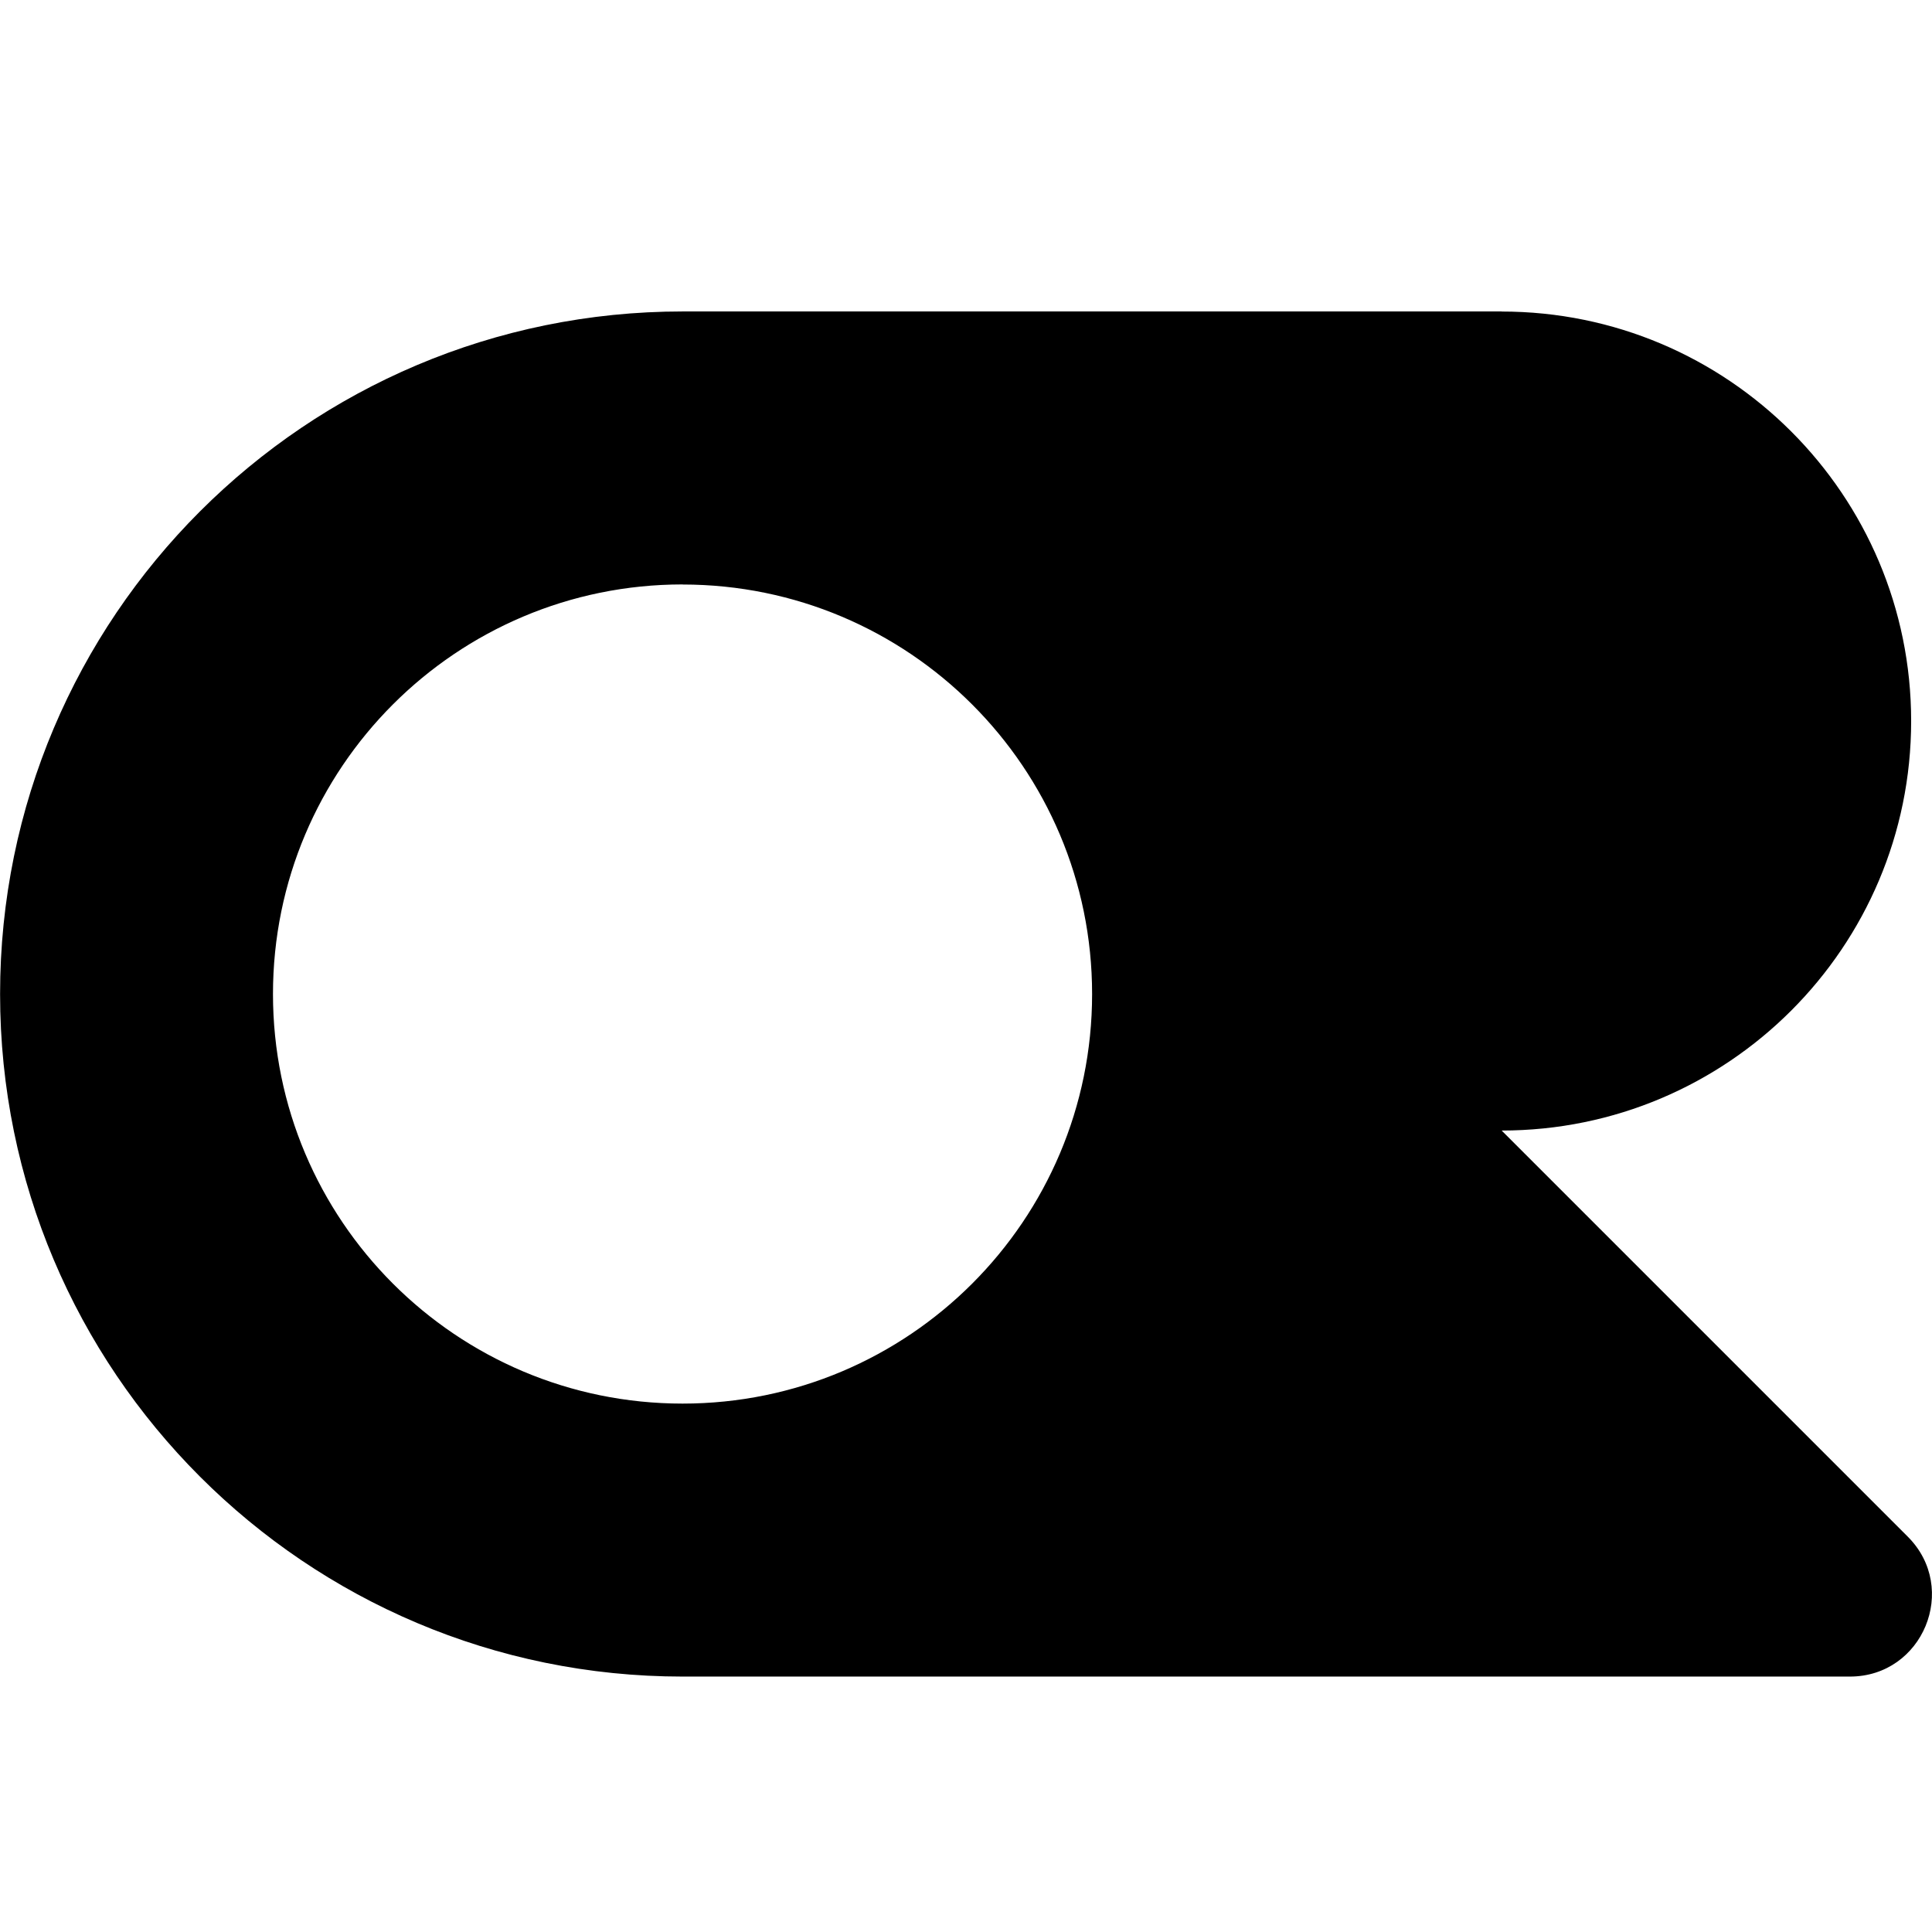
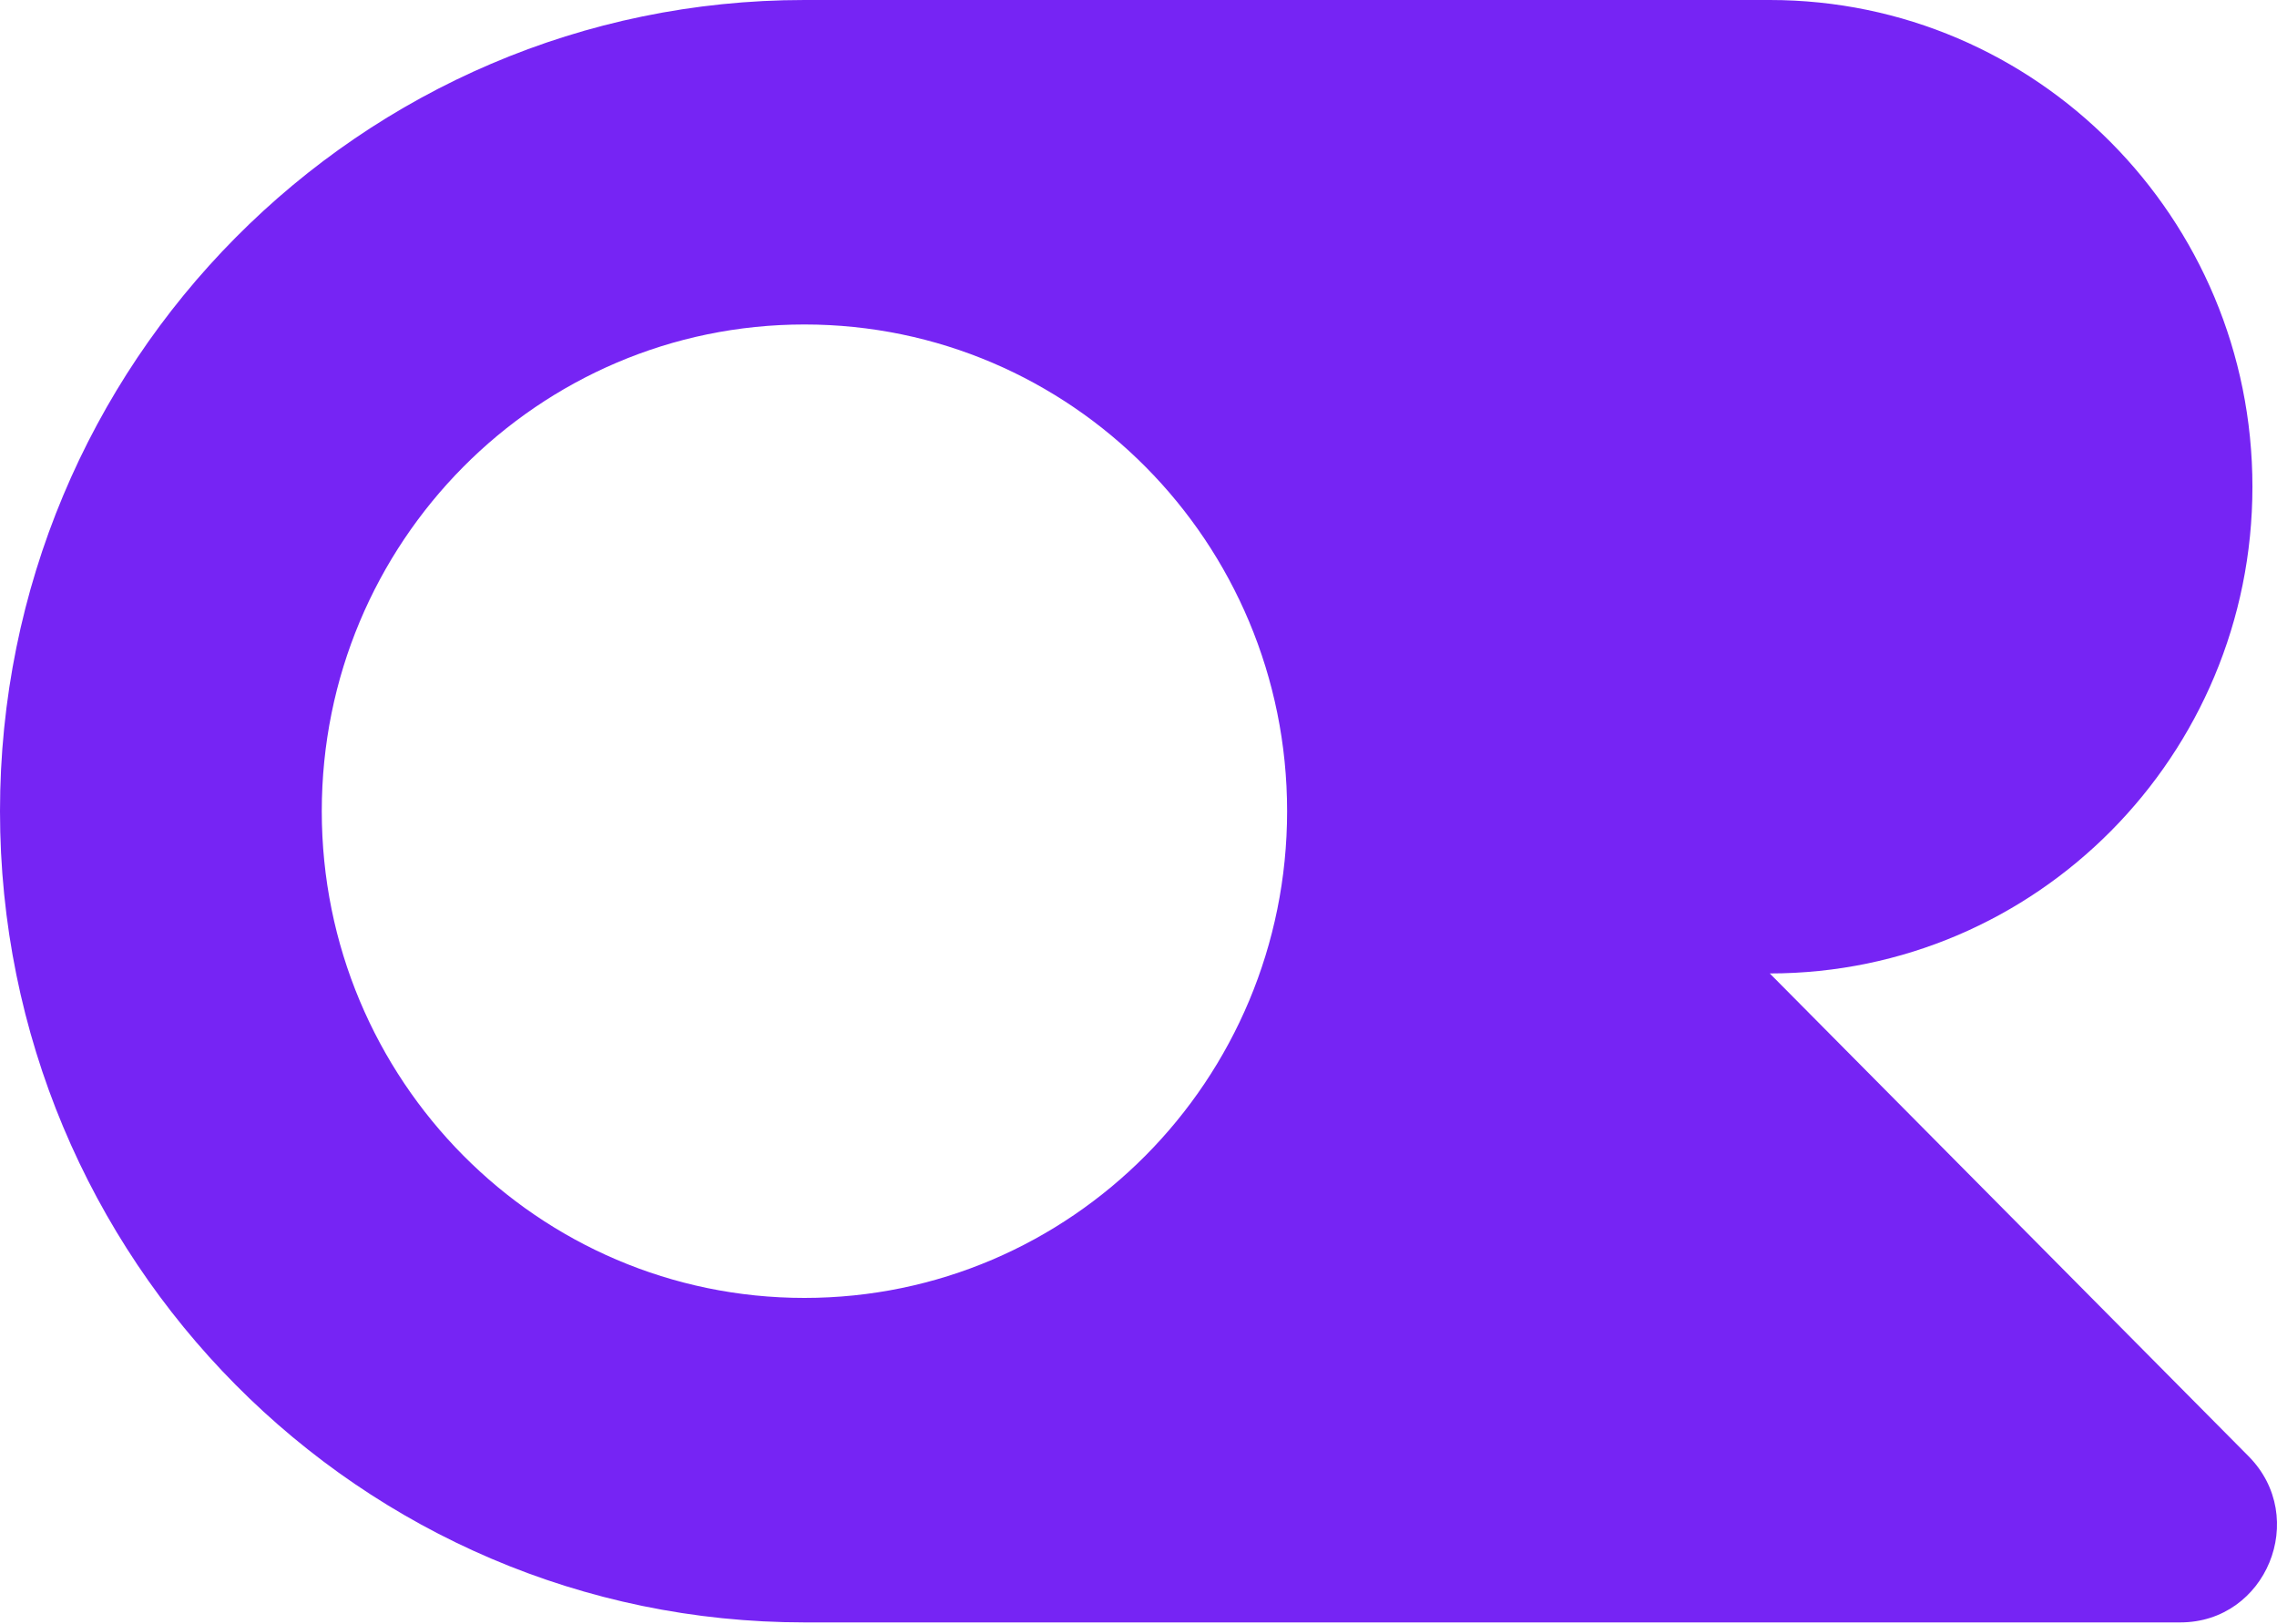
- <svg xmlns="http://www.w3.org/2000/svg" fill="currentColor" fill-rule="evenodd" viewBox="0 0 24 24">
-   <path d="M18.654 3.87a5.087 5.087 0 110 10.174L23.7 19.09c.64.641.187 1.737-.72 1.737H8.48a8.479 8.479 0 010-16.958h10.175zM8.479 7.26a5.087 5.087 0 100 10.176 5.087 5.087 0 000-10.175z" />
+ <svg xmlns="http://www.w3.org/2000/svg" width="1024" height="730" viewBox="0 0 1024 730" fill="none">
+   <path d="M795.893 0C915.776 0 1012.95 97.996 1012.95 218.88C1012.95 339.764 915.776 437.76 795.893 437.76L1011.2 654.869C1038.55 682.447 1019.18 729.6 980.504 729.6H361.77C161.97 729.6 0 566.273 0 364.8C0 163.327 161.97 0 361.77 0L795.893 0ZM361.77 145.92C241.89 145.92 144.708 243.916 144.708 364.8C144.708 485.684 241.89 583.68 361.77 583.68C481.649 583.68 578.831 485.684 578.831 364.8C578.831 243.916 481.649 145.92 361.77 145.92Z" fill="#7624F4" />
</svg>
